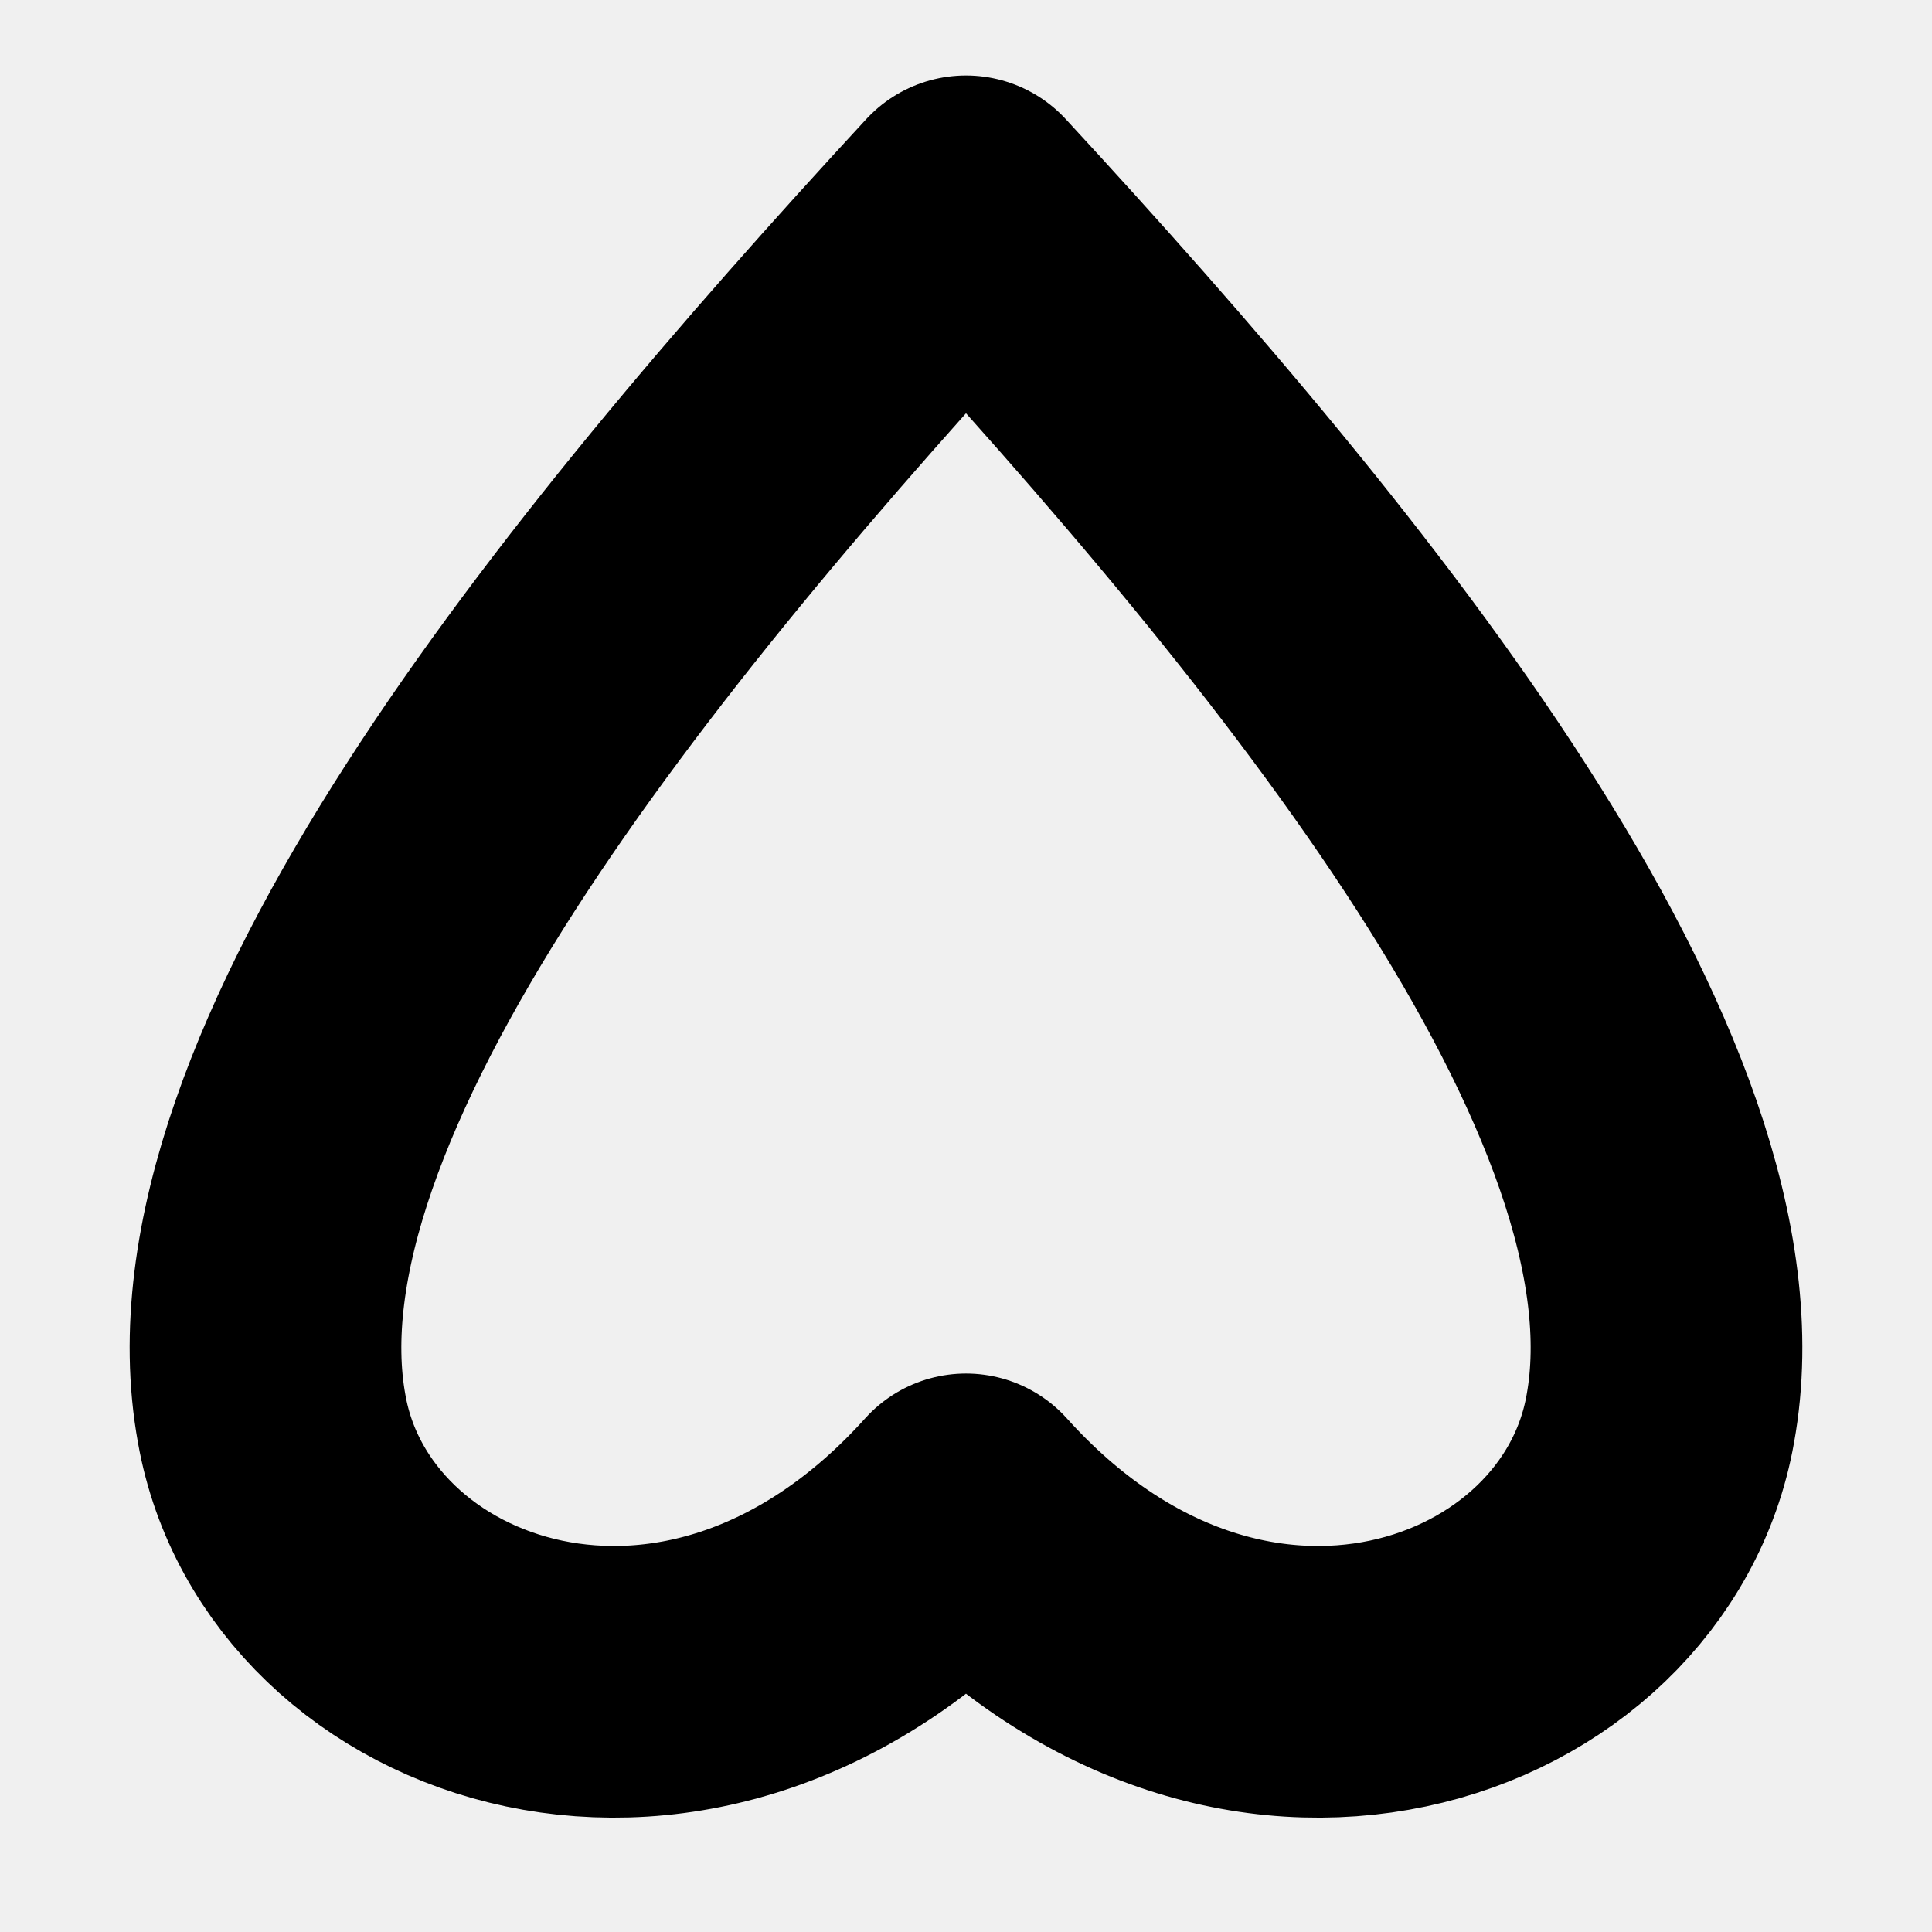
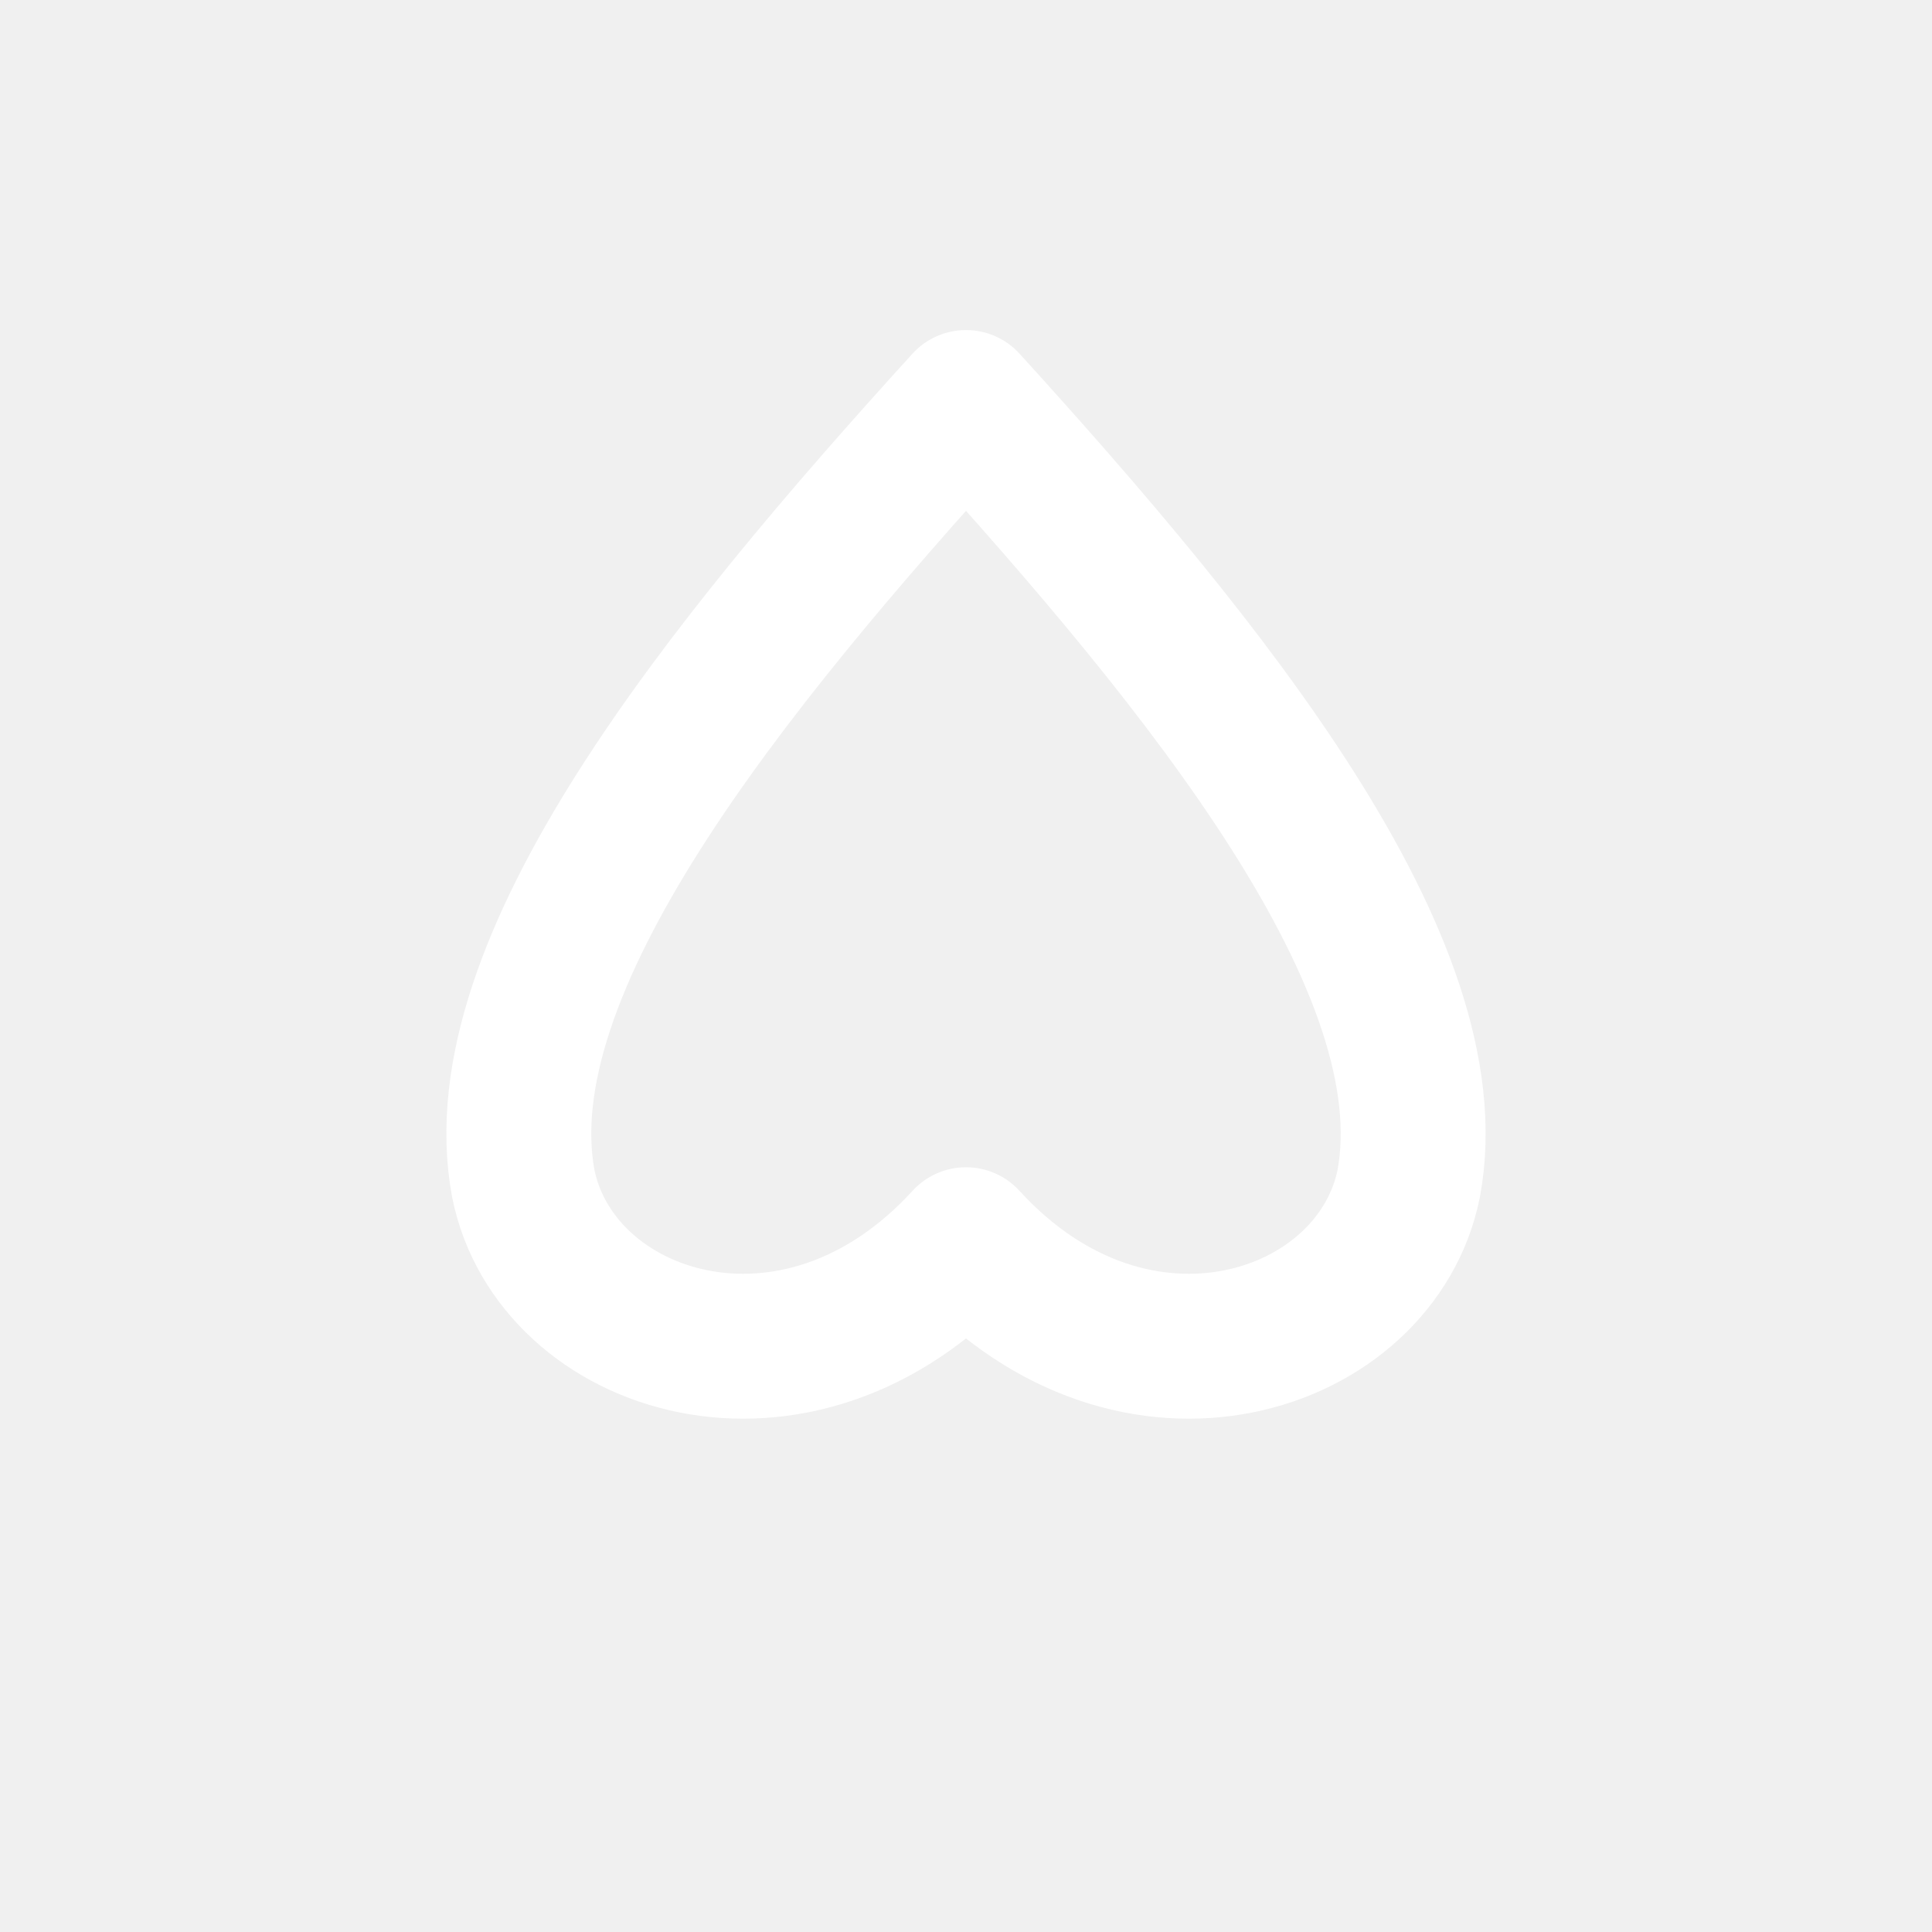
- <svg xmlns="http://www.w3.org/2000/svg" viewBox="18 16 64 64">
-   <path fill="none" stroke="#000" stroke-width="9" stroke-linejoin="round" d="M50 23C38 36 25 52 27 63C28.5 71.5 41 76 50 66C59 76 71.5 71.5 73 63C75 52 62 36 50 23Z" />
+ <svg xmlns="http://www.w3.org/2000/svg" width="24" height="24" viewBox="0 0 24 24" fill="none" stroke="#ffffff" stroke-width="1.8" stroke-linecap="round" stroke-linejoin="round">
+   <path d="M12 5C9 8.3 6 12 6.5 14.7c.4 2 3.4 3 5.5.7 2.1 2.3 5.1 1.3 5.5-.7C18 12 15 8.3 12 5z" />
</svg>
